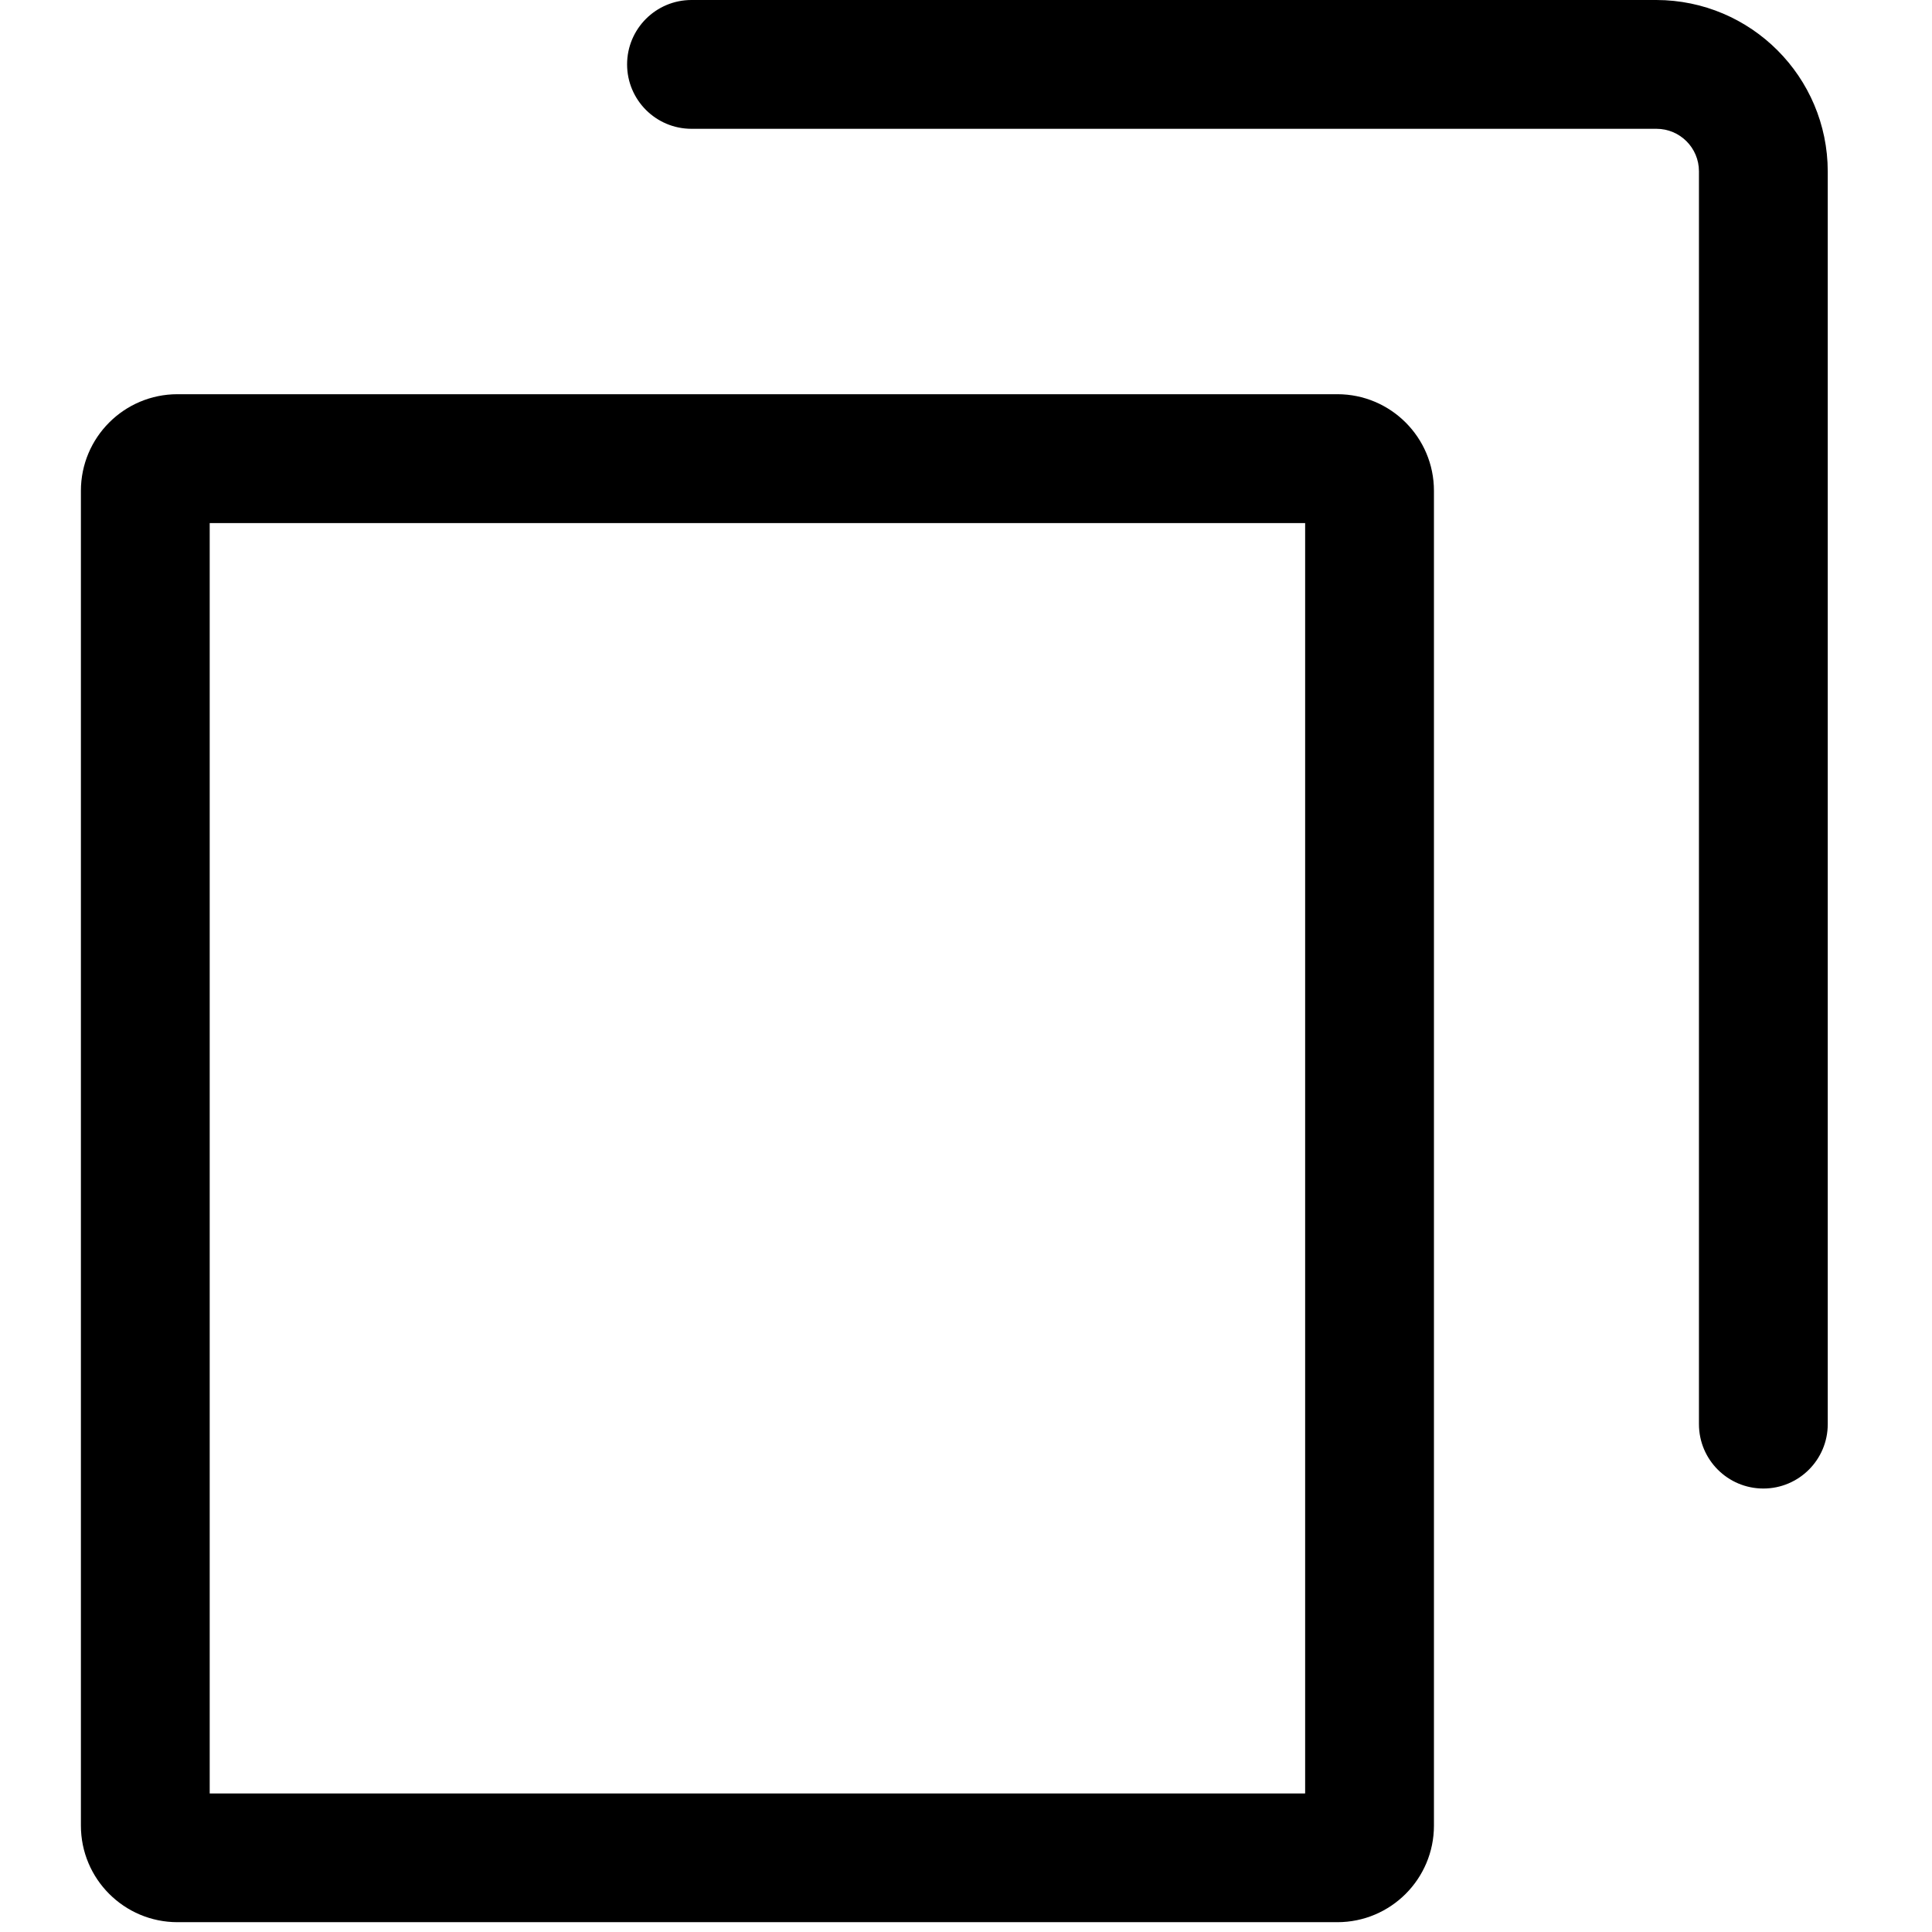
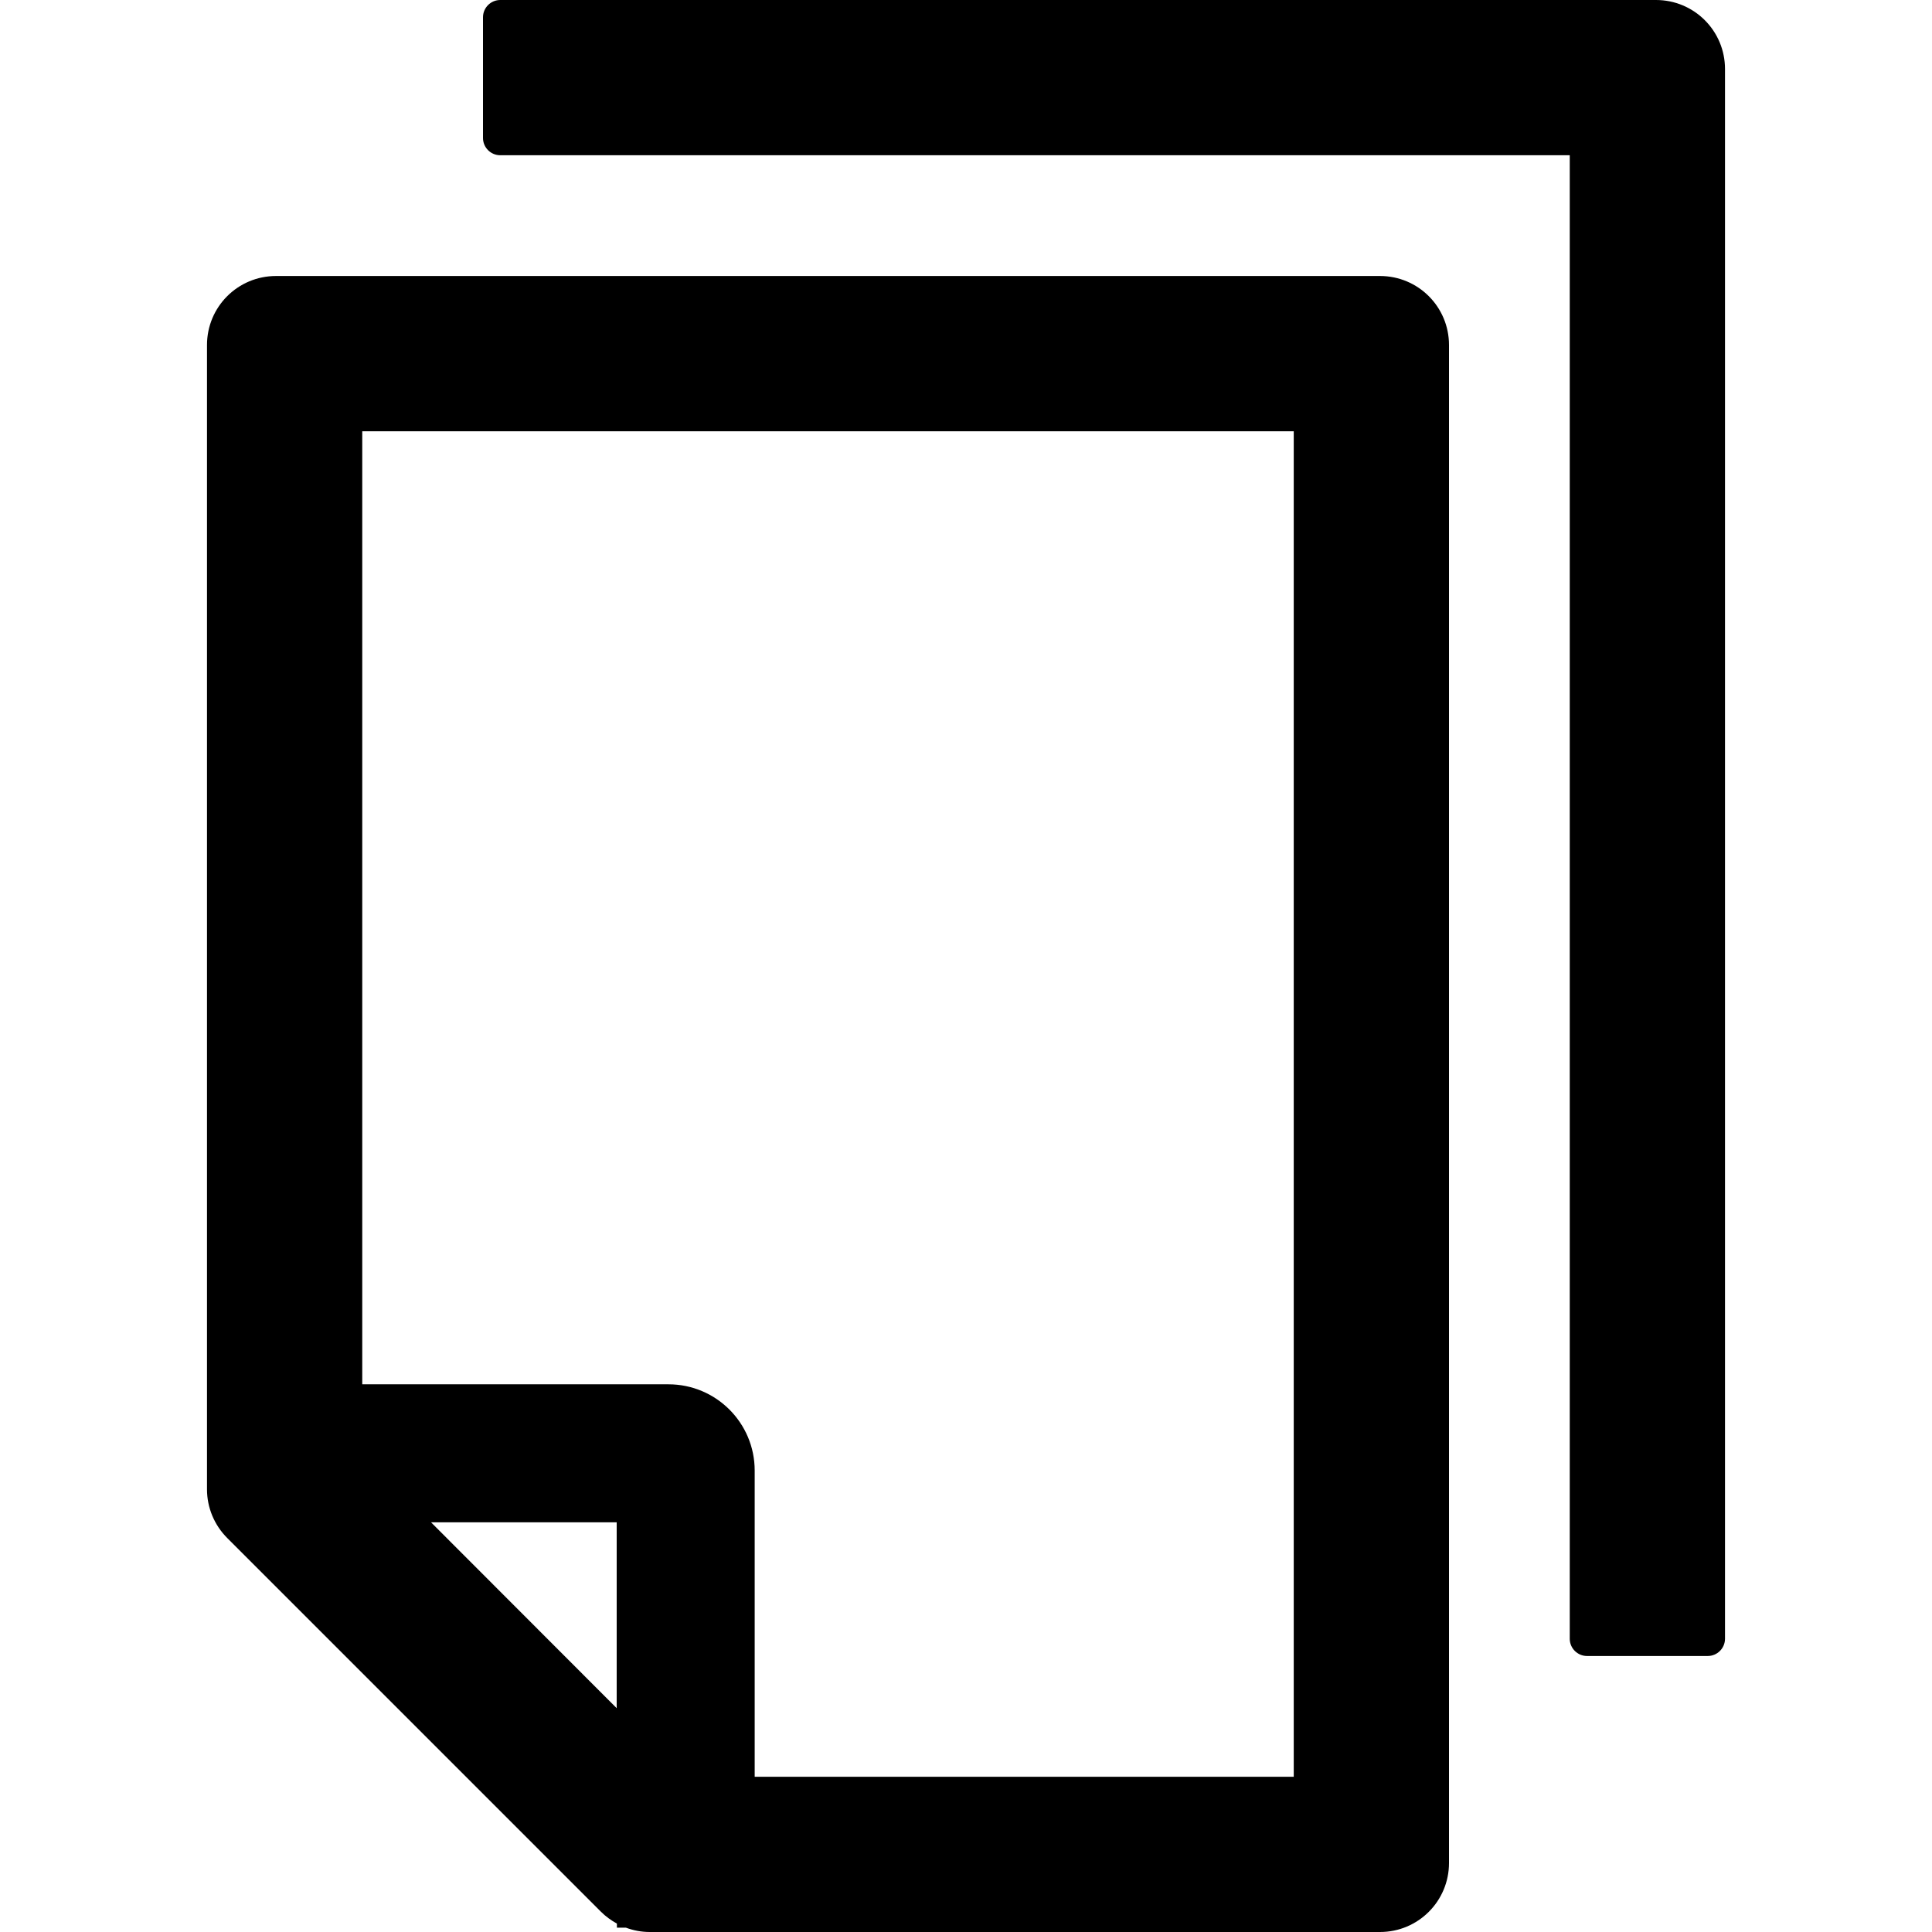
- <svg xmlns="http://www.w3.org/2000/svg" viewBox="0 0 1024 1024" version="1.1" width="200" height="200">
-   <path d="M708.48 208.939h-614.4a51.2 51.2 0 0 0-51.2 51.2v707.456a51.2 51.2 0 0 0 51.2 51.2h614.741a51.2 51.2 0 0 0 51.2-51.2V260.139a51.2 51.2 0 0 0-51.2-51.2z m-17.067 741.632h-580.267V277.248h580.608v673.28z" />
-   <path d="M877.952 0H366.507a34.133 34.133 0 1 0 0 68.267h511.445a22.528 22.528 0 0 1 22.528 22.528v664.021a34.133 34.133 0 1 0 68.267 0V90.837A91.008 91.008 0 0 0 877.909 0z" />
+ <svg xmlns="http://www.w3.org/2000/svg" viewBox="64 64 896 896">
+   <path d="M832 64H296c-4.4 0-8 3.6-8 8v56c0 4.4 3.6 8 8 8h496v688c0 4.4 3.6 8 8 8h56c4.4 0 8-3.6 8-8V96c0-17.7-14.3-32-32-32zM704 192H192c-17.7 0-32 14.3-32 32v530.7c0 8.5 3.4 16.6 9.4 22.6l173.3 173.3c2.2 2.2 4.7 4 7.4 5.5v1.9h4.2c3.5 1.3 7.2 2 11 2H704c17.7 0 32-14.3 32-32V224c0-17.7-14.3-32-32-32zM350 856.2L263.9 770H350v86.2zM664 888H414V746c0-22.1-17.9-40-40-40H232V264h432v624z" />
</svg>
